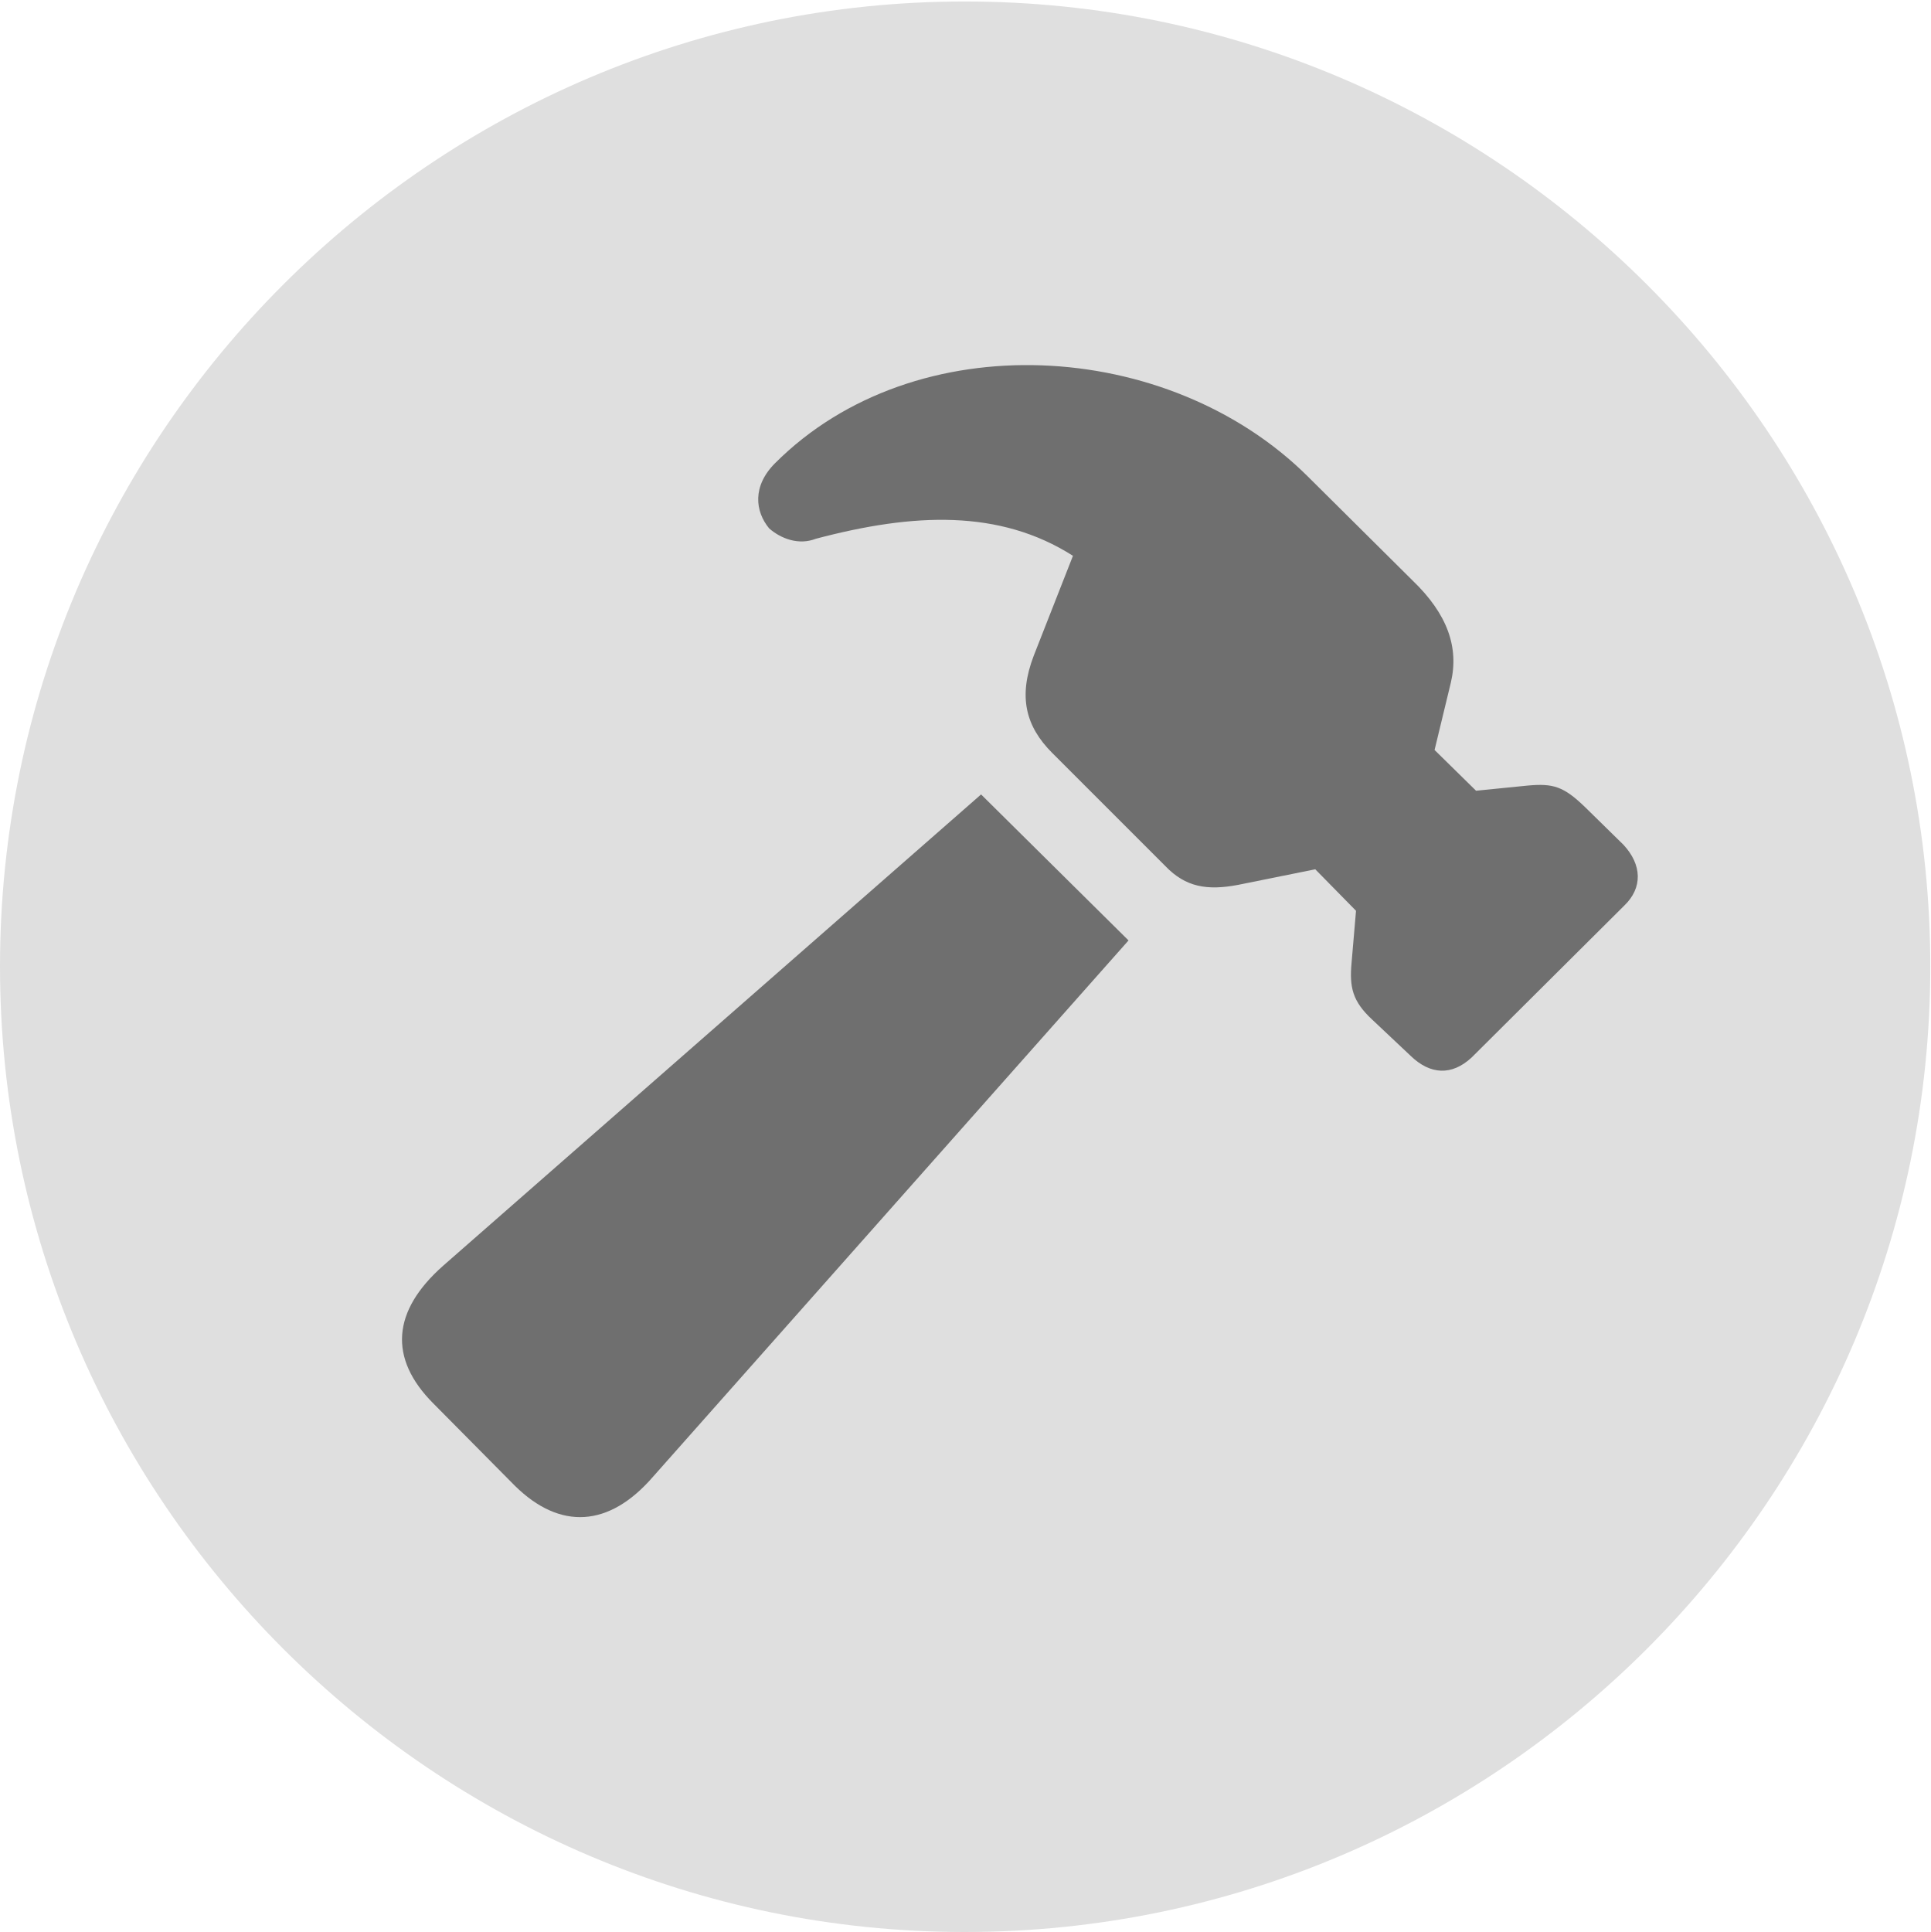
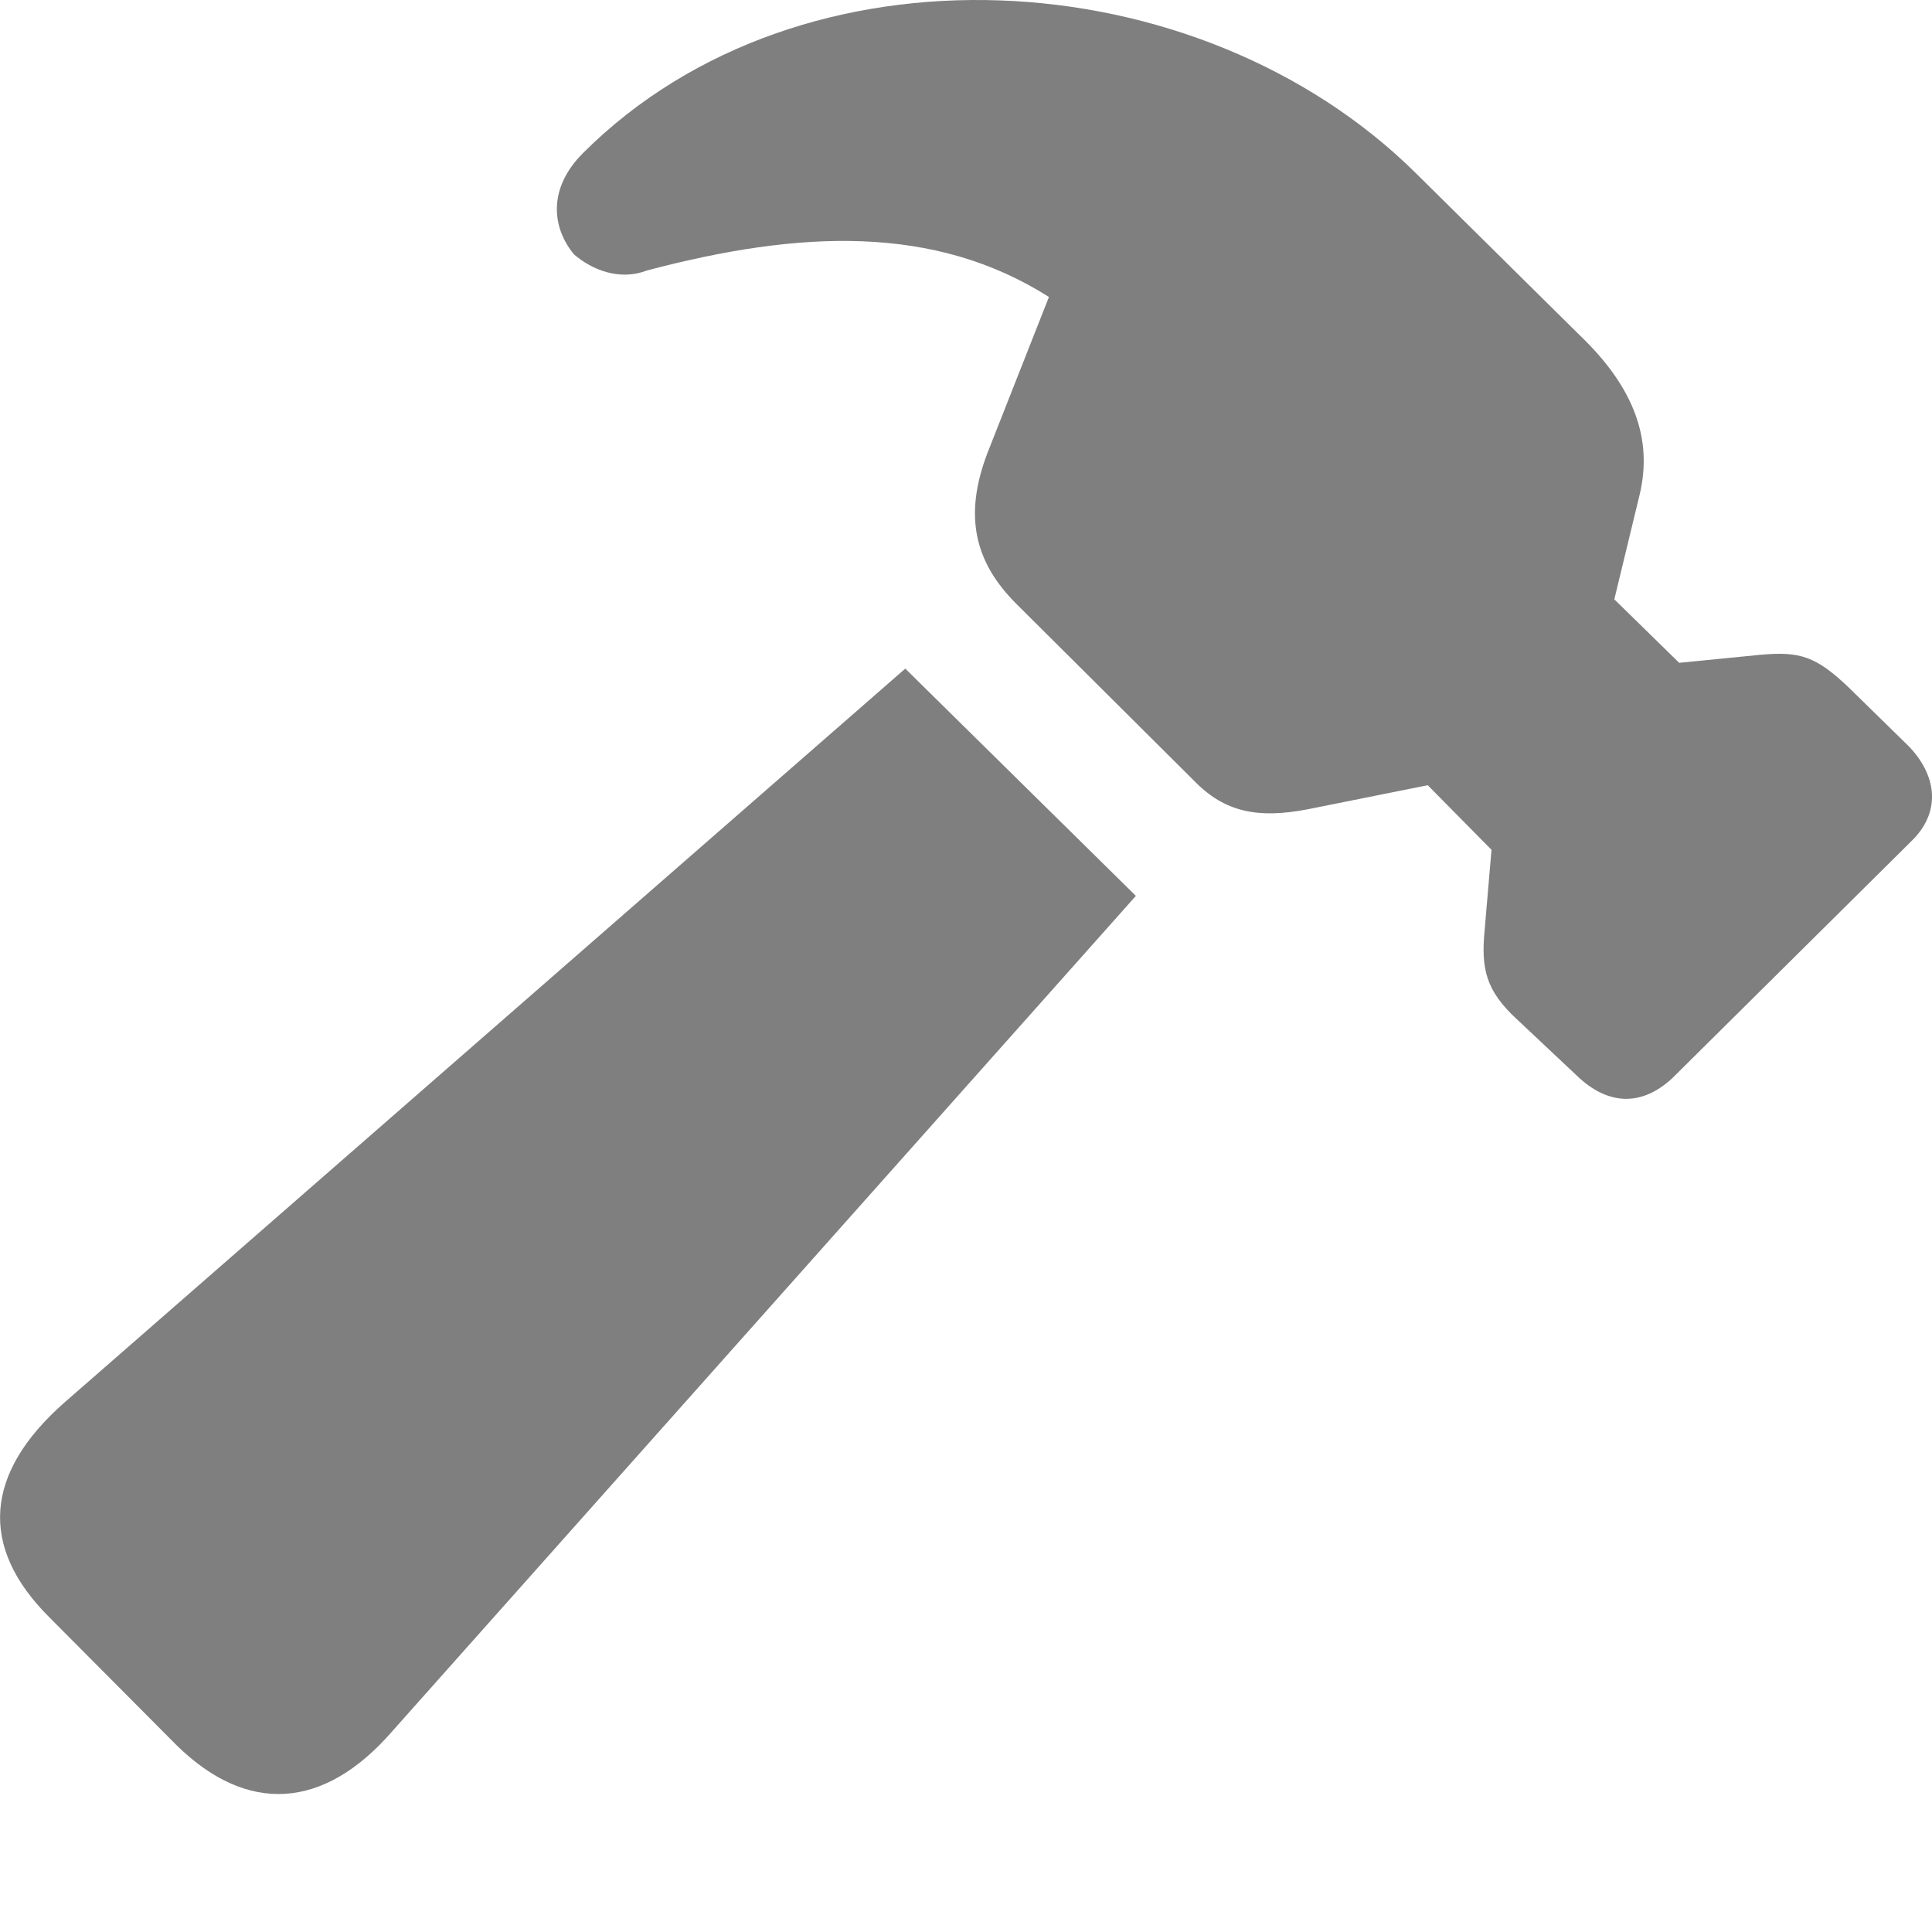
- <svg xmlns="http://www.w3.org/2000/svg" version="1.1" viewBox="0 0 508.789 509.18">
-   <g>
-     <rect height="509.18" opacity="0" width="508.789" x="0" y="0" />
-     <path d="M254.297 509.18C394.531 509.18 508.789 394.922 508.789 254.688C508.789 114.648 394.531 0.391 254.297 0.391C114.258 0.391 0 114.648 0 254.688C0 394.922 114.258 509.18 254.297 509.18Z" fill="black" fill-opacity="0.125" />
-     <path d="M135.742 391.602L114.258 369.922C102.344 358.008 103.32 345.508 116.797 333.594L258.594 209.375L297.461 247.852L172.07 389.258C160.547 402.539 147.656 403.32 135.742 391.602ZM371.875 278.32L361.719 268.75C356.445 263.867 355.664 260.156 356.25 253.711L357.422 240.039L346.68 229.102L326.367 233.203C318.164 234.766 312.5 233.789 307.227 228.32L277.344 198.438C270.312 191.406 268.359 183.594 272.461 172.852L282.812 146.484C263.477 134.18 240.82 135.156 215.039 141.992C210.547 143.75 205.859 141.992 202.734 139.258C199.023 134.766 198.242 128.125 204.297 122.07C241.211 85.156 308.008 89.062 344.727 125.586L372.266 152.93C381.641 161.914 384.57 170.703 382.422 179.883L378.125 197.656L389.062 208.398L402.734 207.031C409.375 206.445 412.109 207.227 417.773 212.695L427.93 222.656C432.812 227.93 433.008 233.984 428.125 238.672L387.891 278.711C382.617 283.594 376.953 283.203 371.875 278.32Z" fill="black" fill-opacity="0.5" />
-   </g>
+ <svg xmlns="http://www.w3.org/2000/svg" width="14" height="14" viewBox="0 0 14 14" fill="none">
+   <path d="M1.28 12.647L0.357 11.719C-0.155 11.209 -0.113 10.674 0.466 10.164L6.56 4.845L8.231 6.492L2.841 12.547C2.346 13.116 1.792 13.149 1.28 12.647ZM11.429 7.797L10.993 7.387C10.766 7.178 10.732 7.019 10.758 6.743L10.808 6.158L10.346 5.69L9.473 5.865C9.121 5.932 8.877 5.89 8.651 5.656L7.366 4.377C7.064 4.076 6.98 3.741 7.156 3.281L7.601 2.152C6.77 1.625 5.796 1.667 4.688 1.96C4.495 2.035 4.294 1.96 4.159 1.843C4 1.65 3.966 1.366 4.227 1.107C5.813 -0.474 8.684 -0.306 10.262 1.257L11.446 2.428C11.849 2.813 11.975 3.189 11.882 3.582L11.698 4.343L12.168 4.803L12.755 4.745C13.041 4.719 13.158 4.753 13.402 4.987L13.838 5.414C14.048 5.639 14.057 5.899 13.847 6.099L12.117 7.814C11.891 8.023 11.647 8.006 11.429 7.797Z" fill="black" fill-opacity="0.5" />
</svg>
